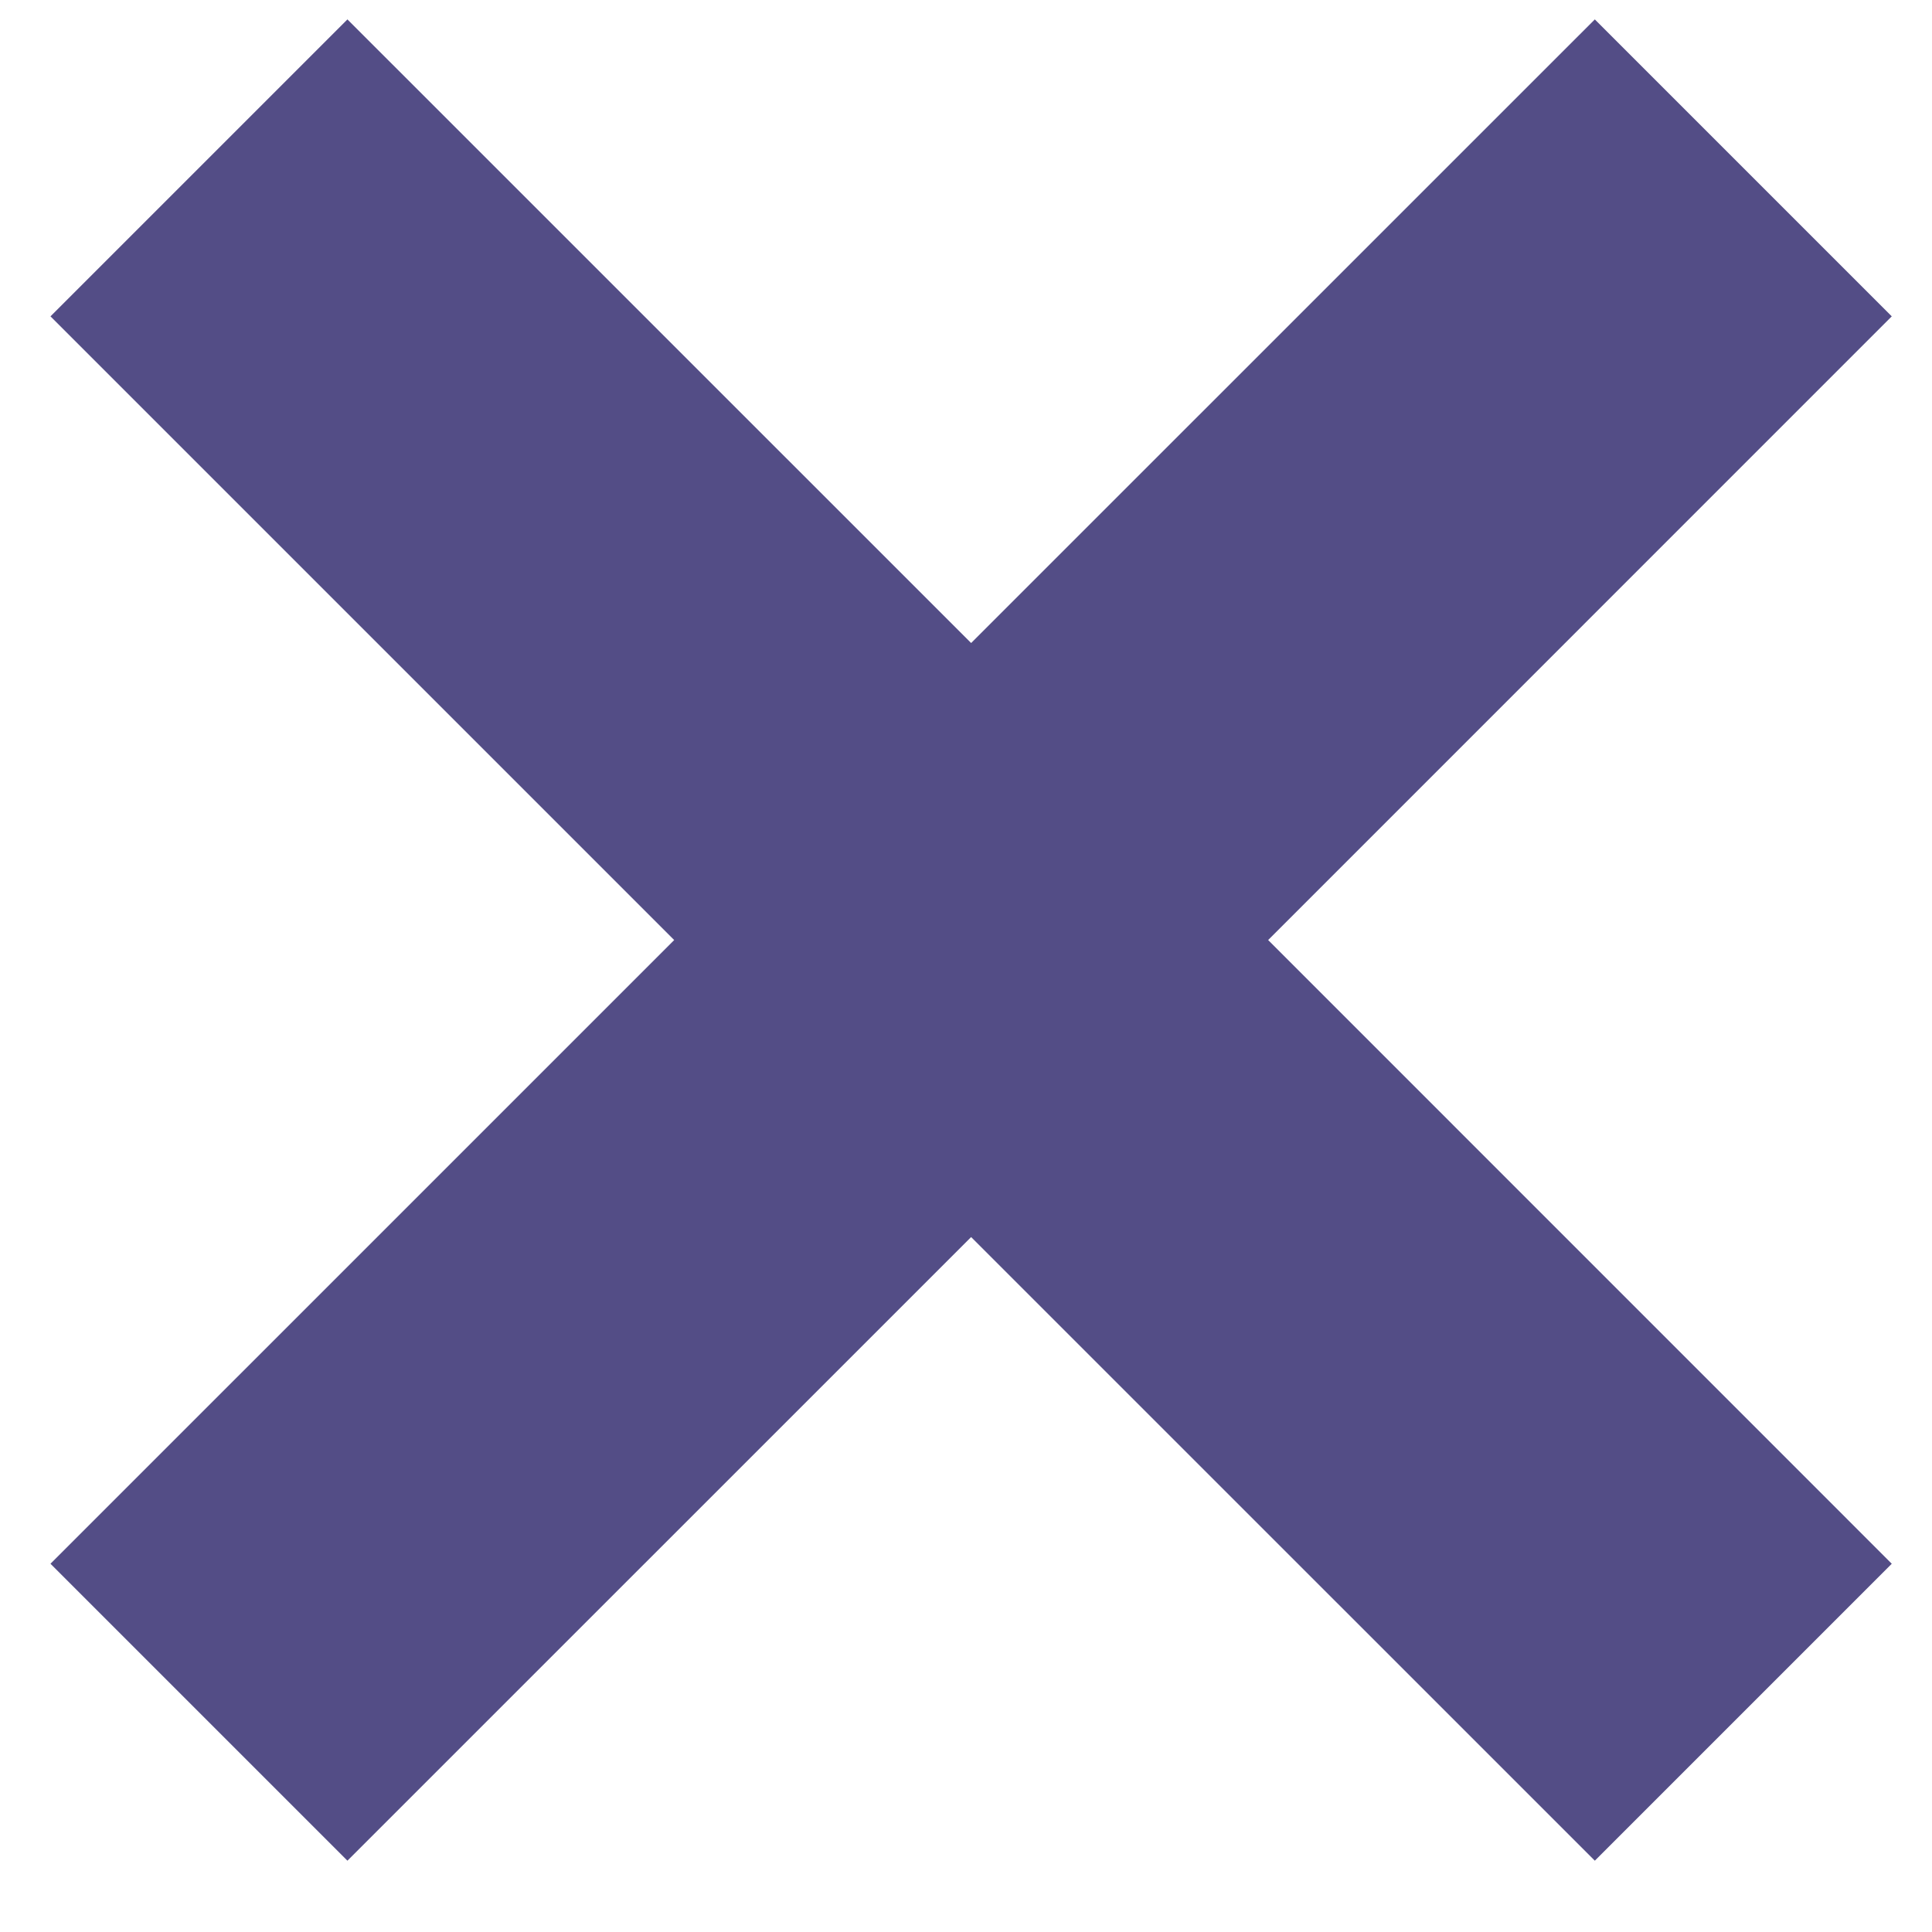
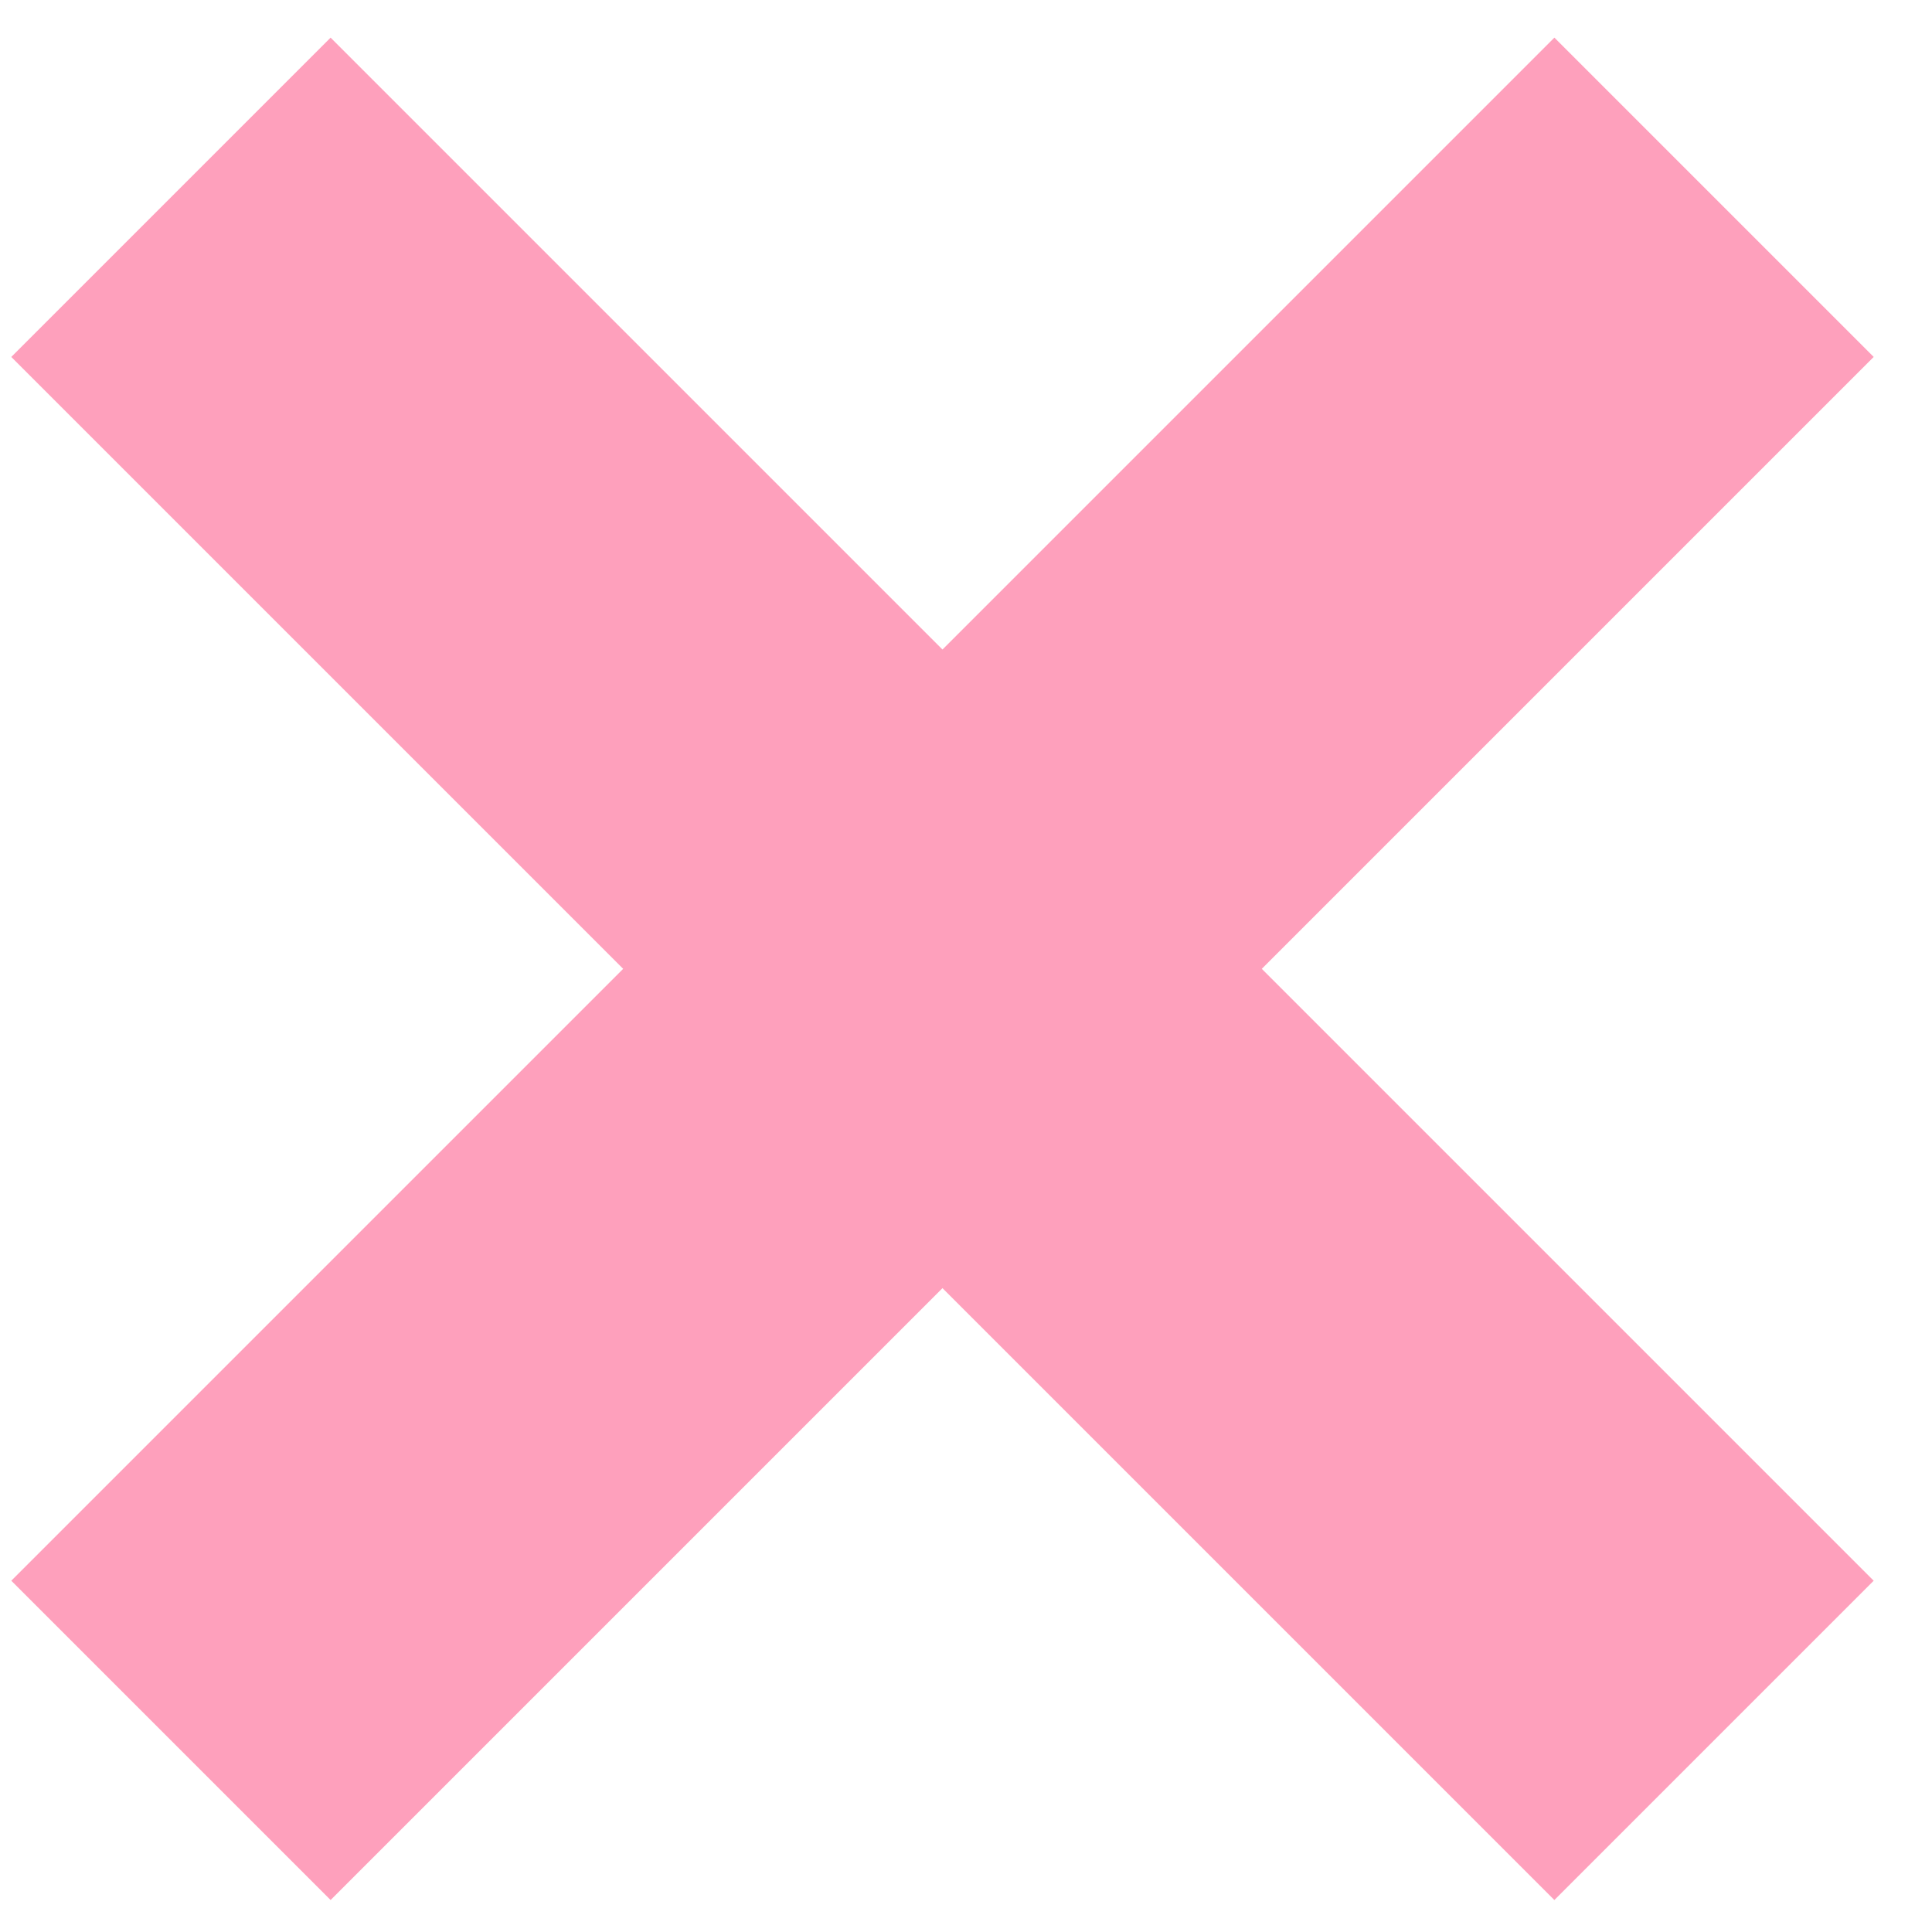
- <svg xmlns="http://www.w3.org/2000/svg" width="23px" height="23px" viewBox="0 0 23 23" version="1.1">
+ <svg xmlns="http://www.w3.org/2000/svg" width="15px" height="15px" viewBox="0 0 15 15" version="1.1">
  <g id="Page-1" stroke="none" stroke-width="1" fill="none" fill-rule="evenodd">
-     <path d="M11.561,7.655 L18.986,0.231 L22.521,3.766 L15.097,11.191 L22.521,18.616 L18.986,22.151 L11.561,14.727 L4.136,22.151 L0.601,18.616 L8.026,11.191 L0.601,3.766 L4.136,0.231 L11.561,7.655 Z" id="Combined-Shape" fill="#534D86" />
+     <g id="Artboard-Copy-8" transform="translate(-13, -12)" fill="#FEA0BC">
+       <g id="Group-7" transform="translate(13, 12)">
+         <polygon id="Path" transform="translate(7.317429, 7.521908) rotate(-315) translate(-7.317429, -7.521908) " points="-1.154 5.769 -1.154 9.275 15.789 9.275 15.789 5.769" />
+         <polygon id="Path-Copy" transform="translate(7.317429, 7.521908) rotate(-45) translate(-7.317429, -7.521908) " points="-1.154 5.769 -1.154 9.275 15.789 9.275 15.789 5.769" />
+       </g>
+     </g>
  </g>
</svg>
